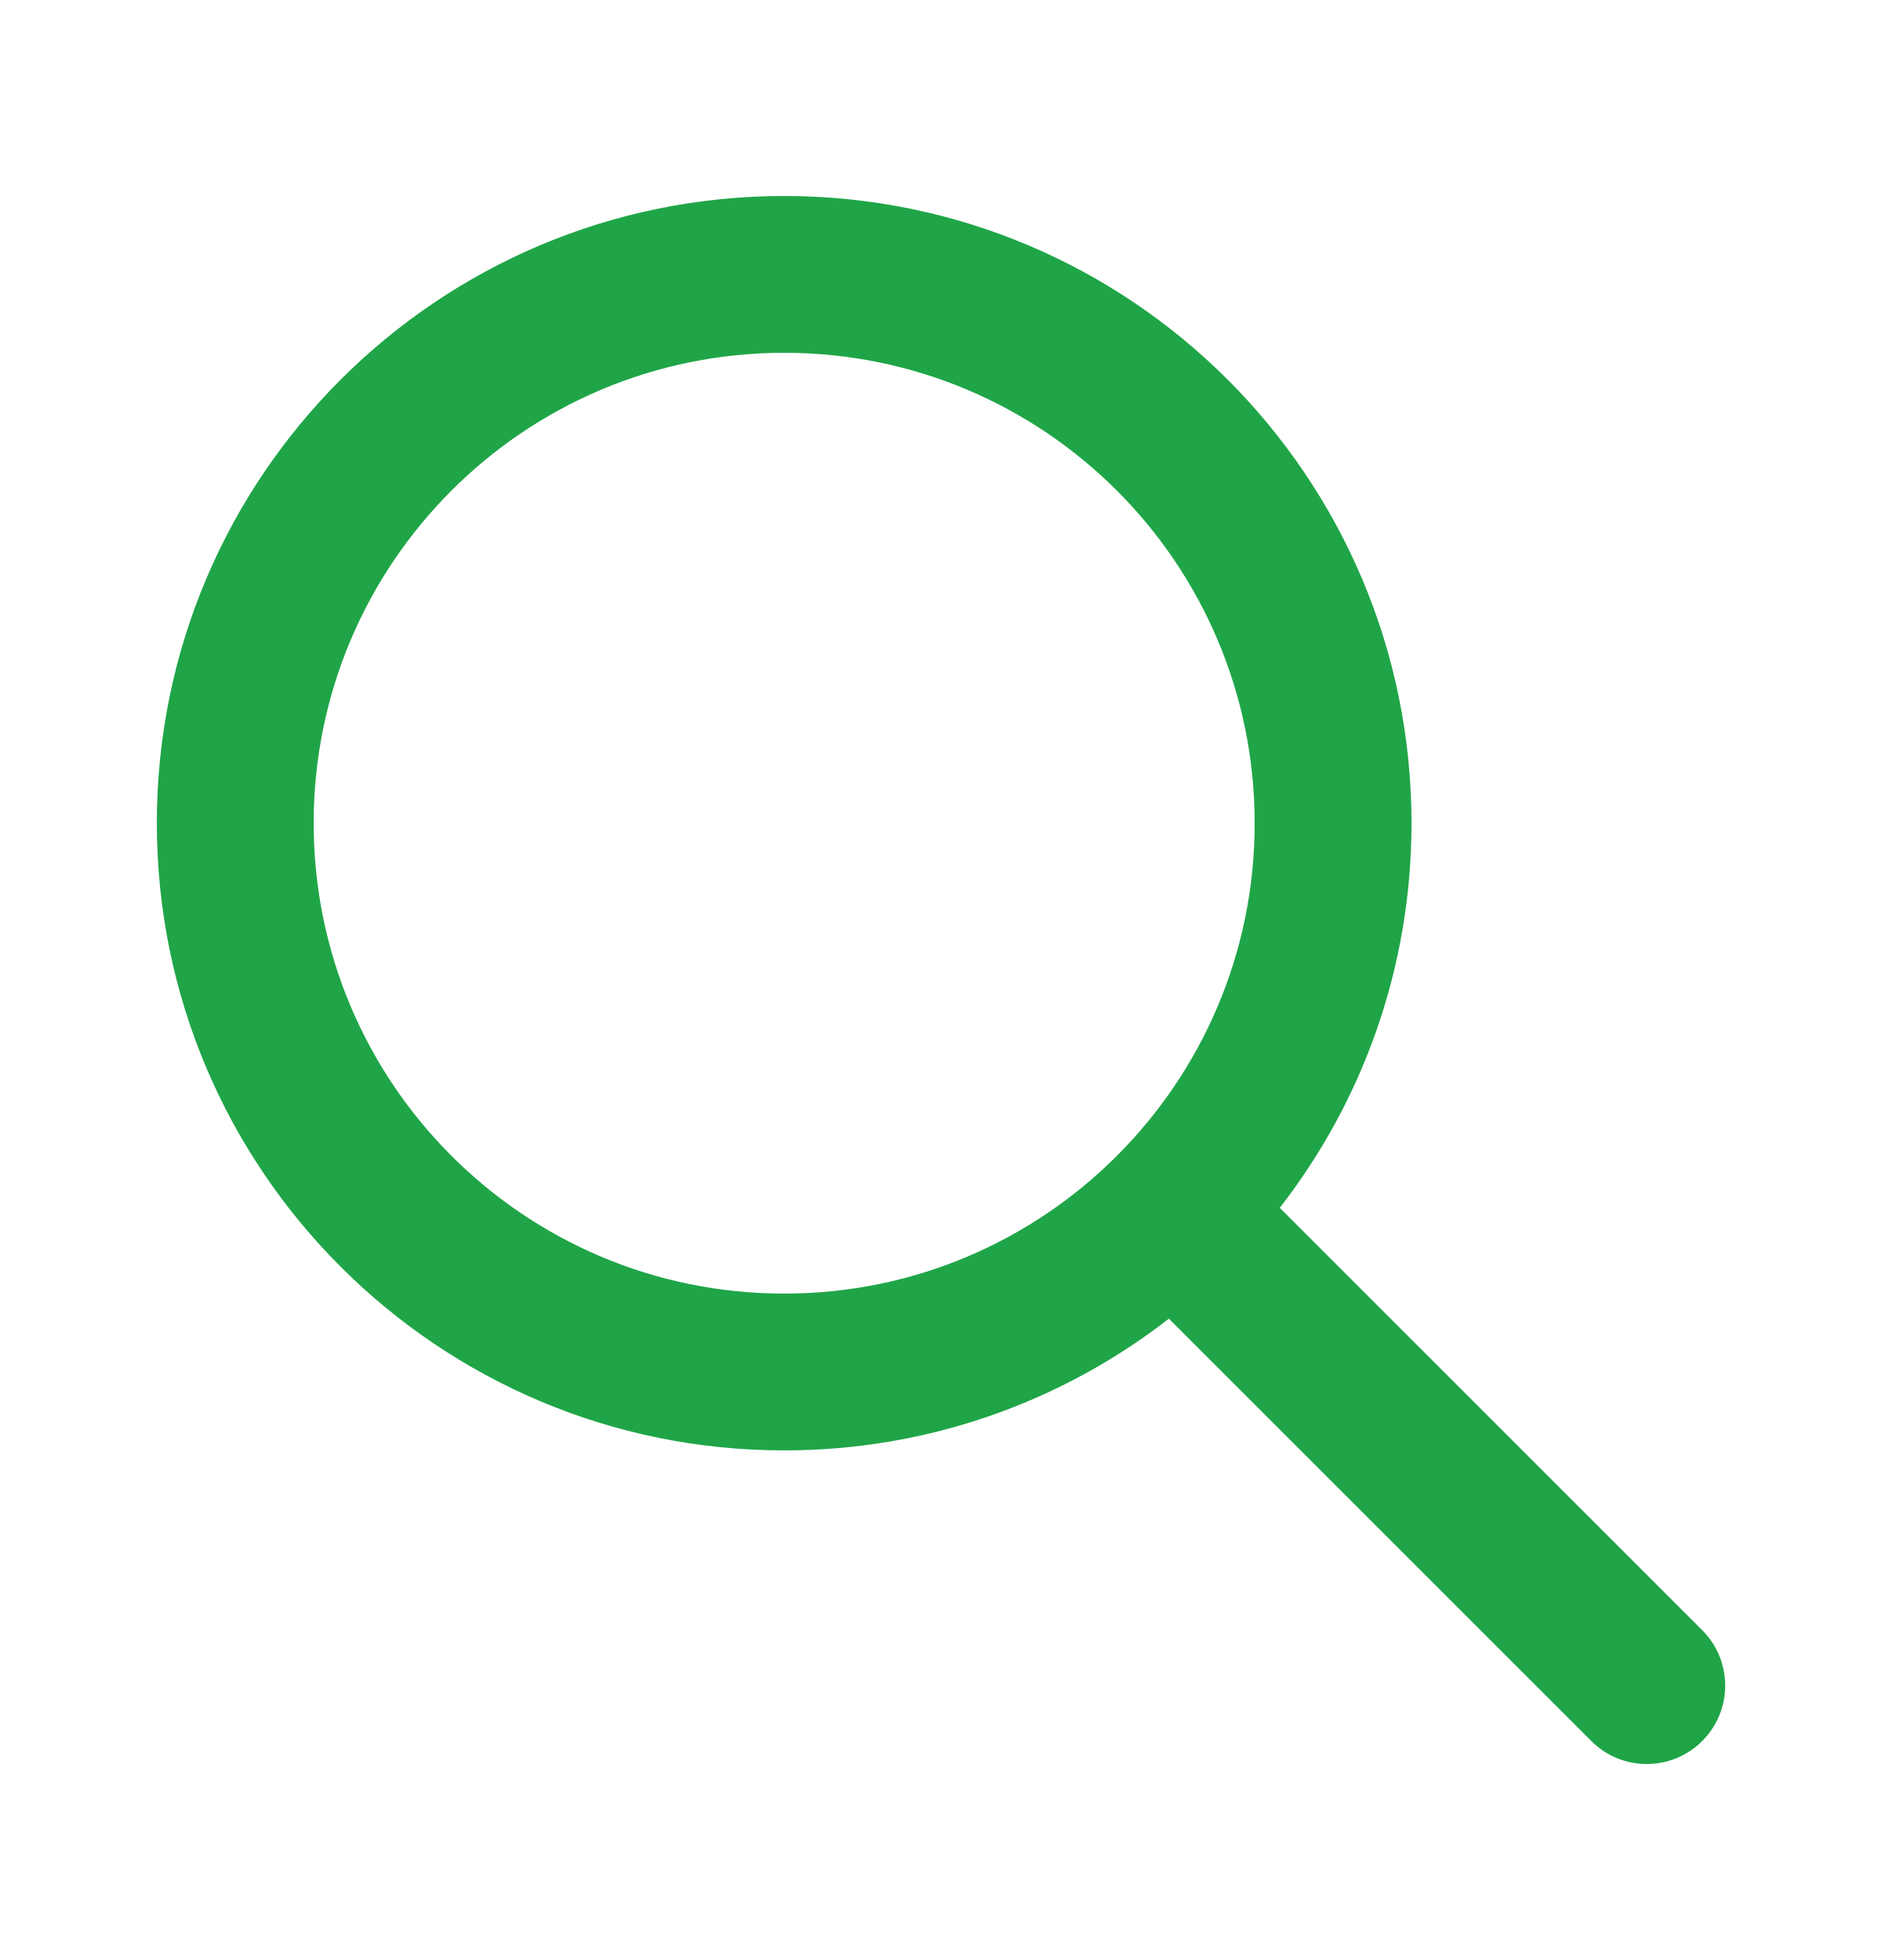
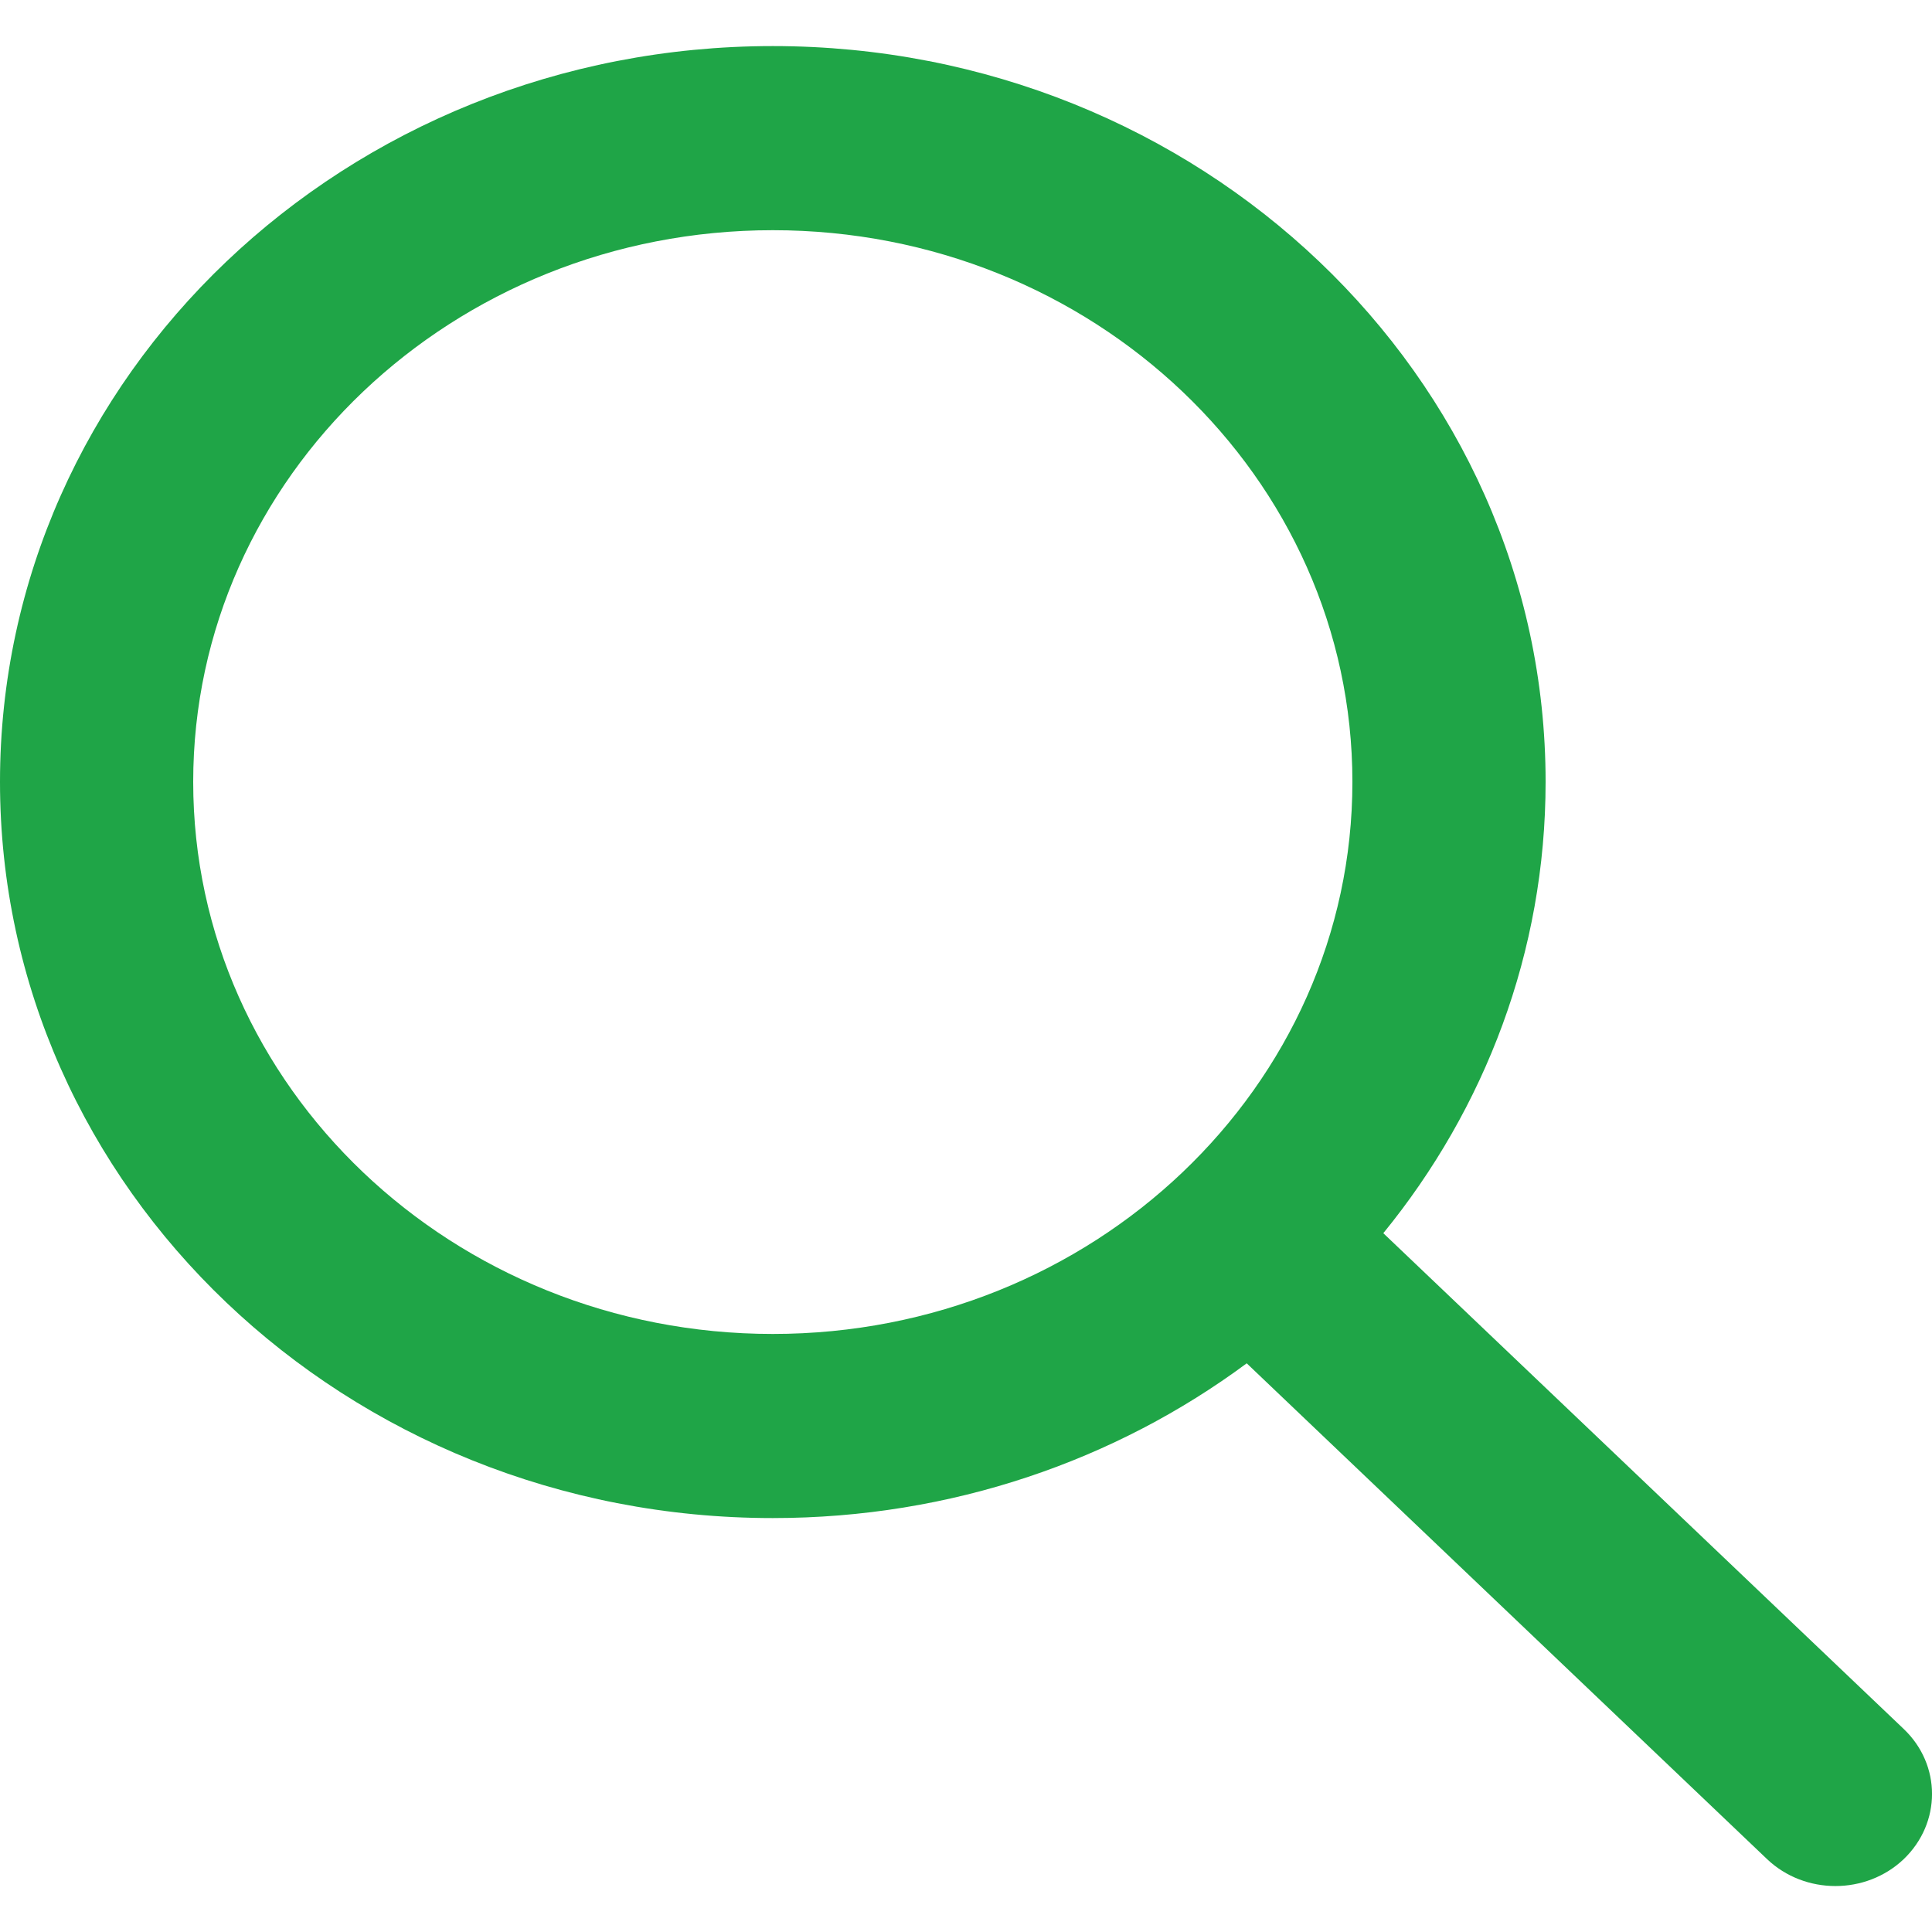
- <svg xmlns="http://www.w3.org/2000/svg" width="24" height="25" viewBox="0 0 24 25" fill="none">
-   <path d="M10 4.5C6.686 4.5 4 7.186 4 10.5C4 13.814 6.686 16.5 10 16.5C13.314 16.5 16 13.814 16 10.5C16 7.186 13.314 4.5 10 4.5ZM2 10.5C2 6.082 5.582 2.5 10 2.5C14.418 2.5 18 6.082 18 10.5C18 12.349 17.373 14.051 16.32 15.406L21.707 20.793C22.098 21.183 22.098 21.817 21.707 22.207C21.317 22.598 20.683 22.598 20.293 22.207L14.906 16.82C13.551 17.873 11.849 18.5 10 18.5C5.582 18.5 2 14.918 2 10.5Z" fill="#1FA547" />
+ <svg xmlns="http://www.w3.org/2000/svg" width="20px" height="20px" viewBox="0 0 20 20" version="1.1">
+   <g id="surface1">
+     <path style=" stroke:none;fill-rule:nonzero;fill:rgb(12.157%,64.706%,27.843%);fill-opacity:1;" d="M 8 2.383 C 4.688 2.383 2 4.938 2 8.094 C 2 11.25 4.688 13.809 8 13.809 C 11.312 13.809 14 11.25 14 8.094 C 14 4.938 11.312 2.383 8 2.383 Z M 0 8.094 C 0 3.887 3.582 0.477 8 0.477 C 12.418 0.477 16 3.887 16 8.094 C 16 9.855 15.371 11.477 14.32 12.766 L 19.707 17.898 C 20.098 18.27 20.098 18.871 19.707 19.246 C 19.316 19.617 18.684 19.617 18.293 19.246 L 12.906 14.113 C 11.551 15.117 9.848 15.715 8 15.715 C 3.582 15.715 0 12.305 0 8.094 Z M 0 8.094 " />
+   </g>
</svg>
